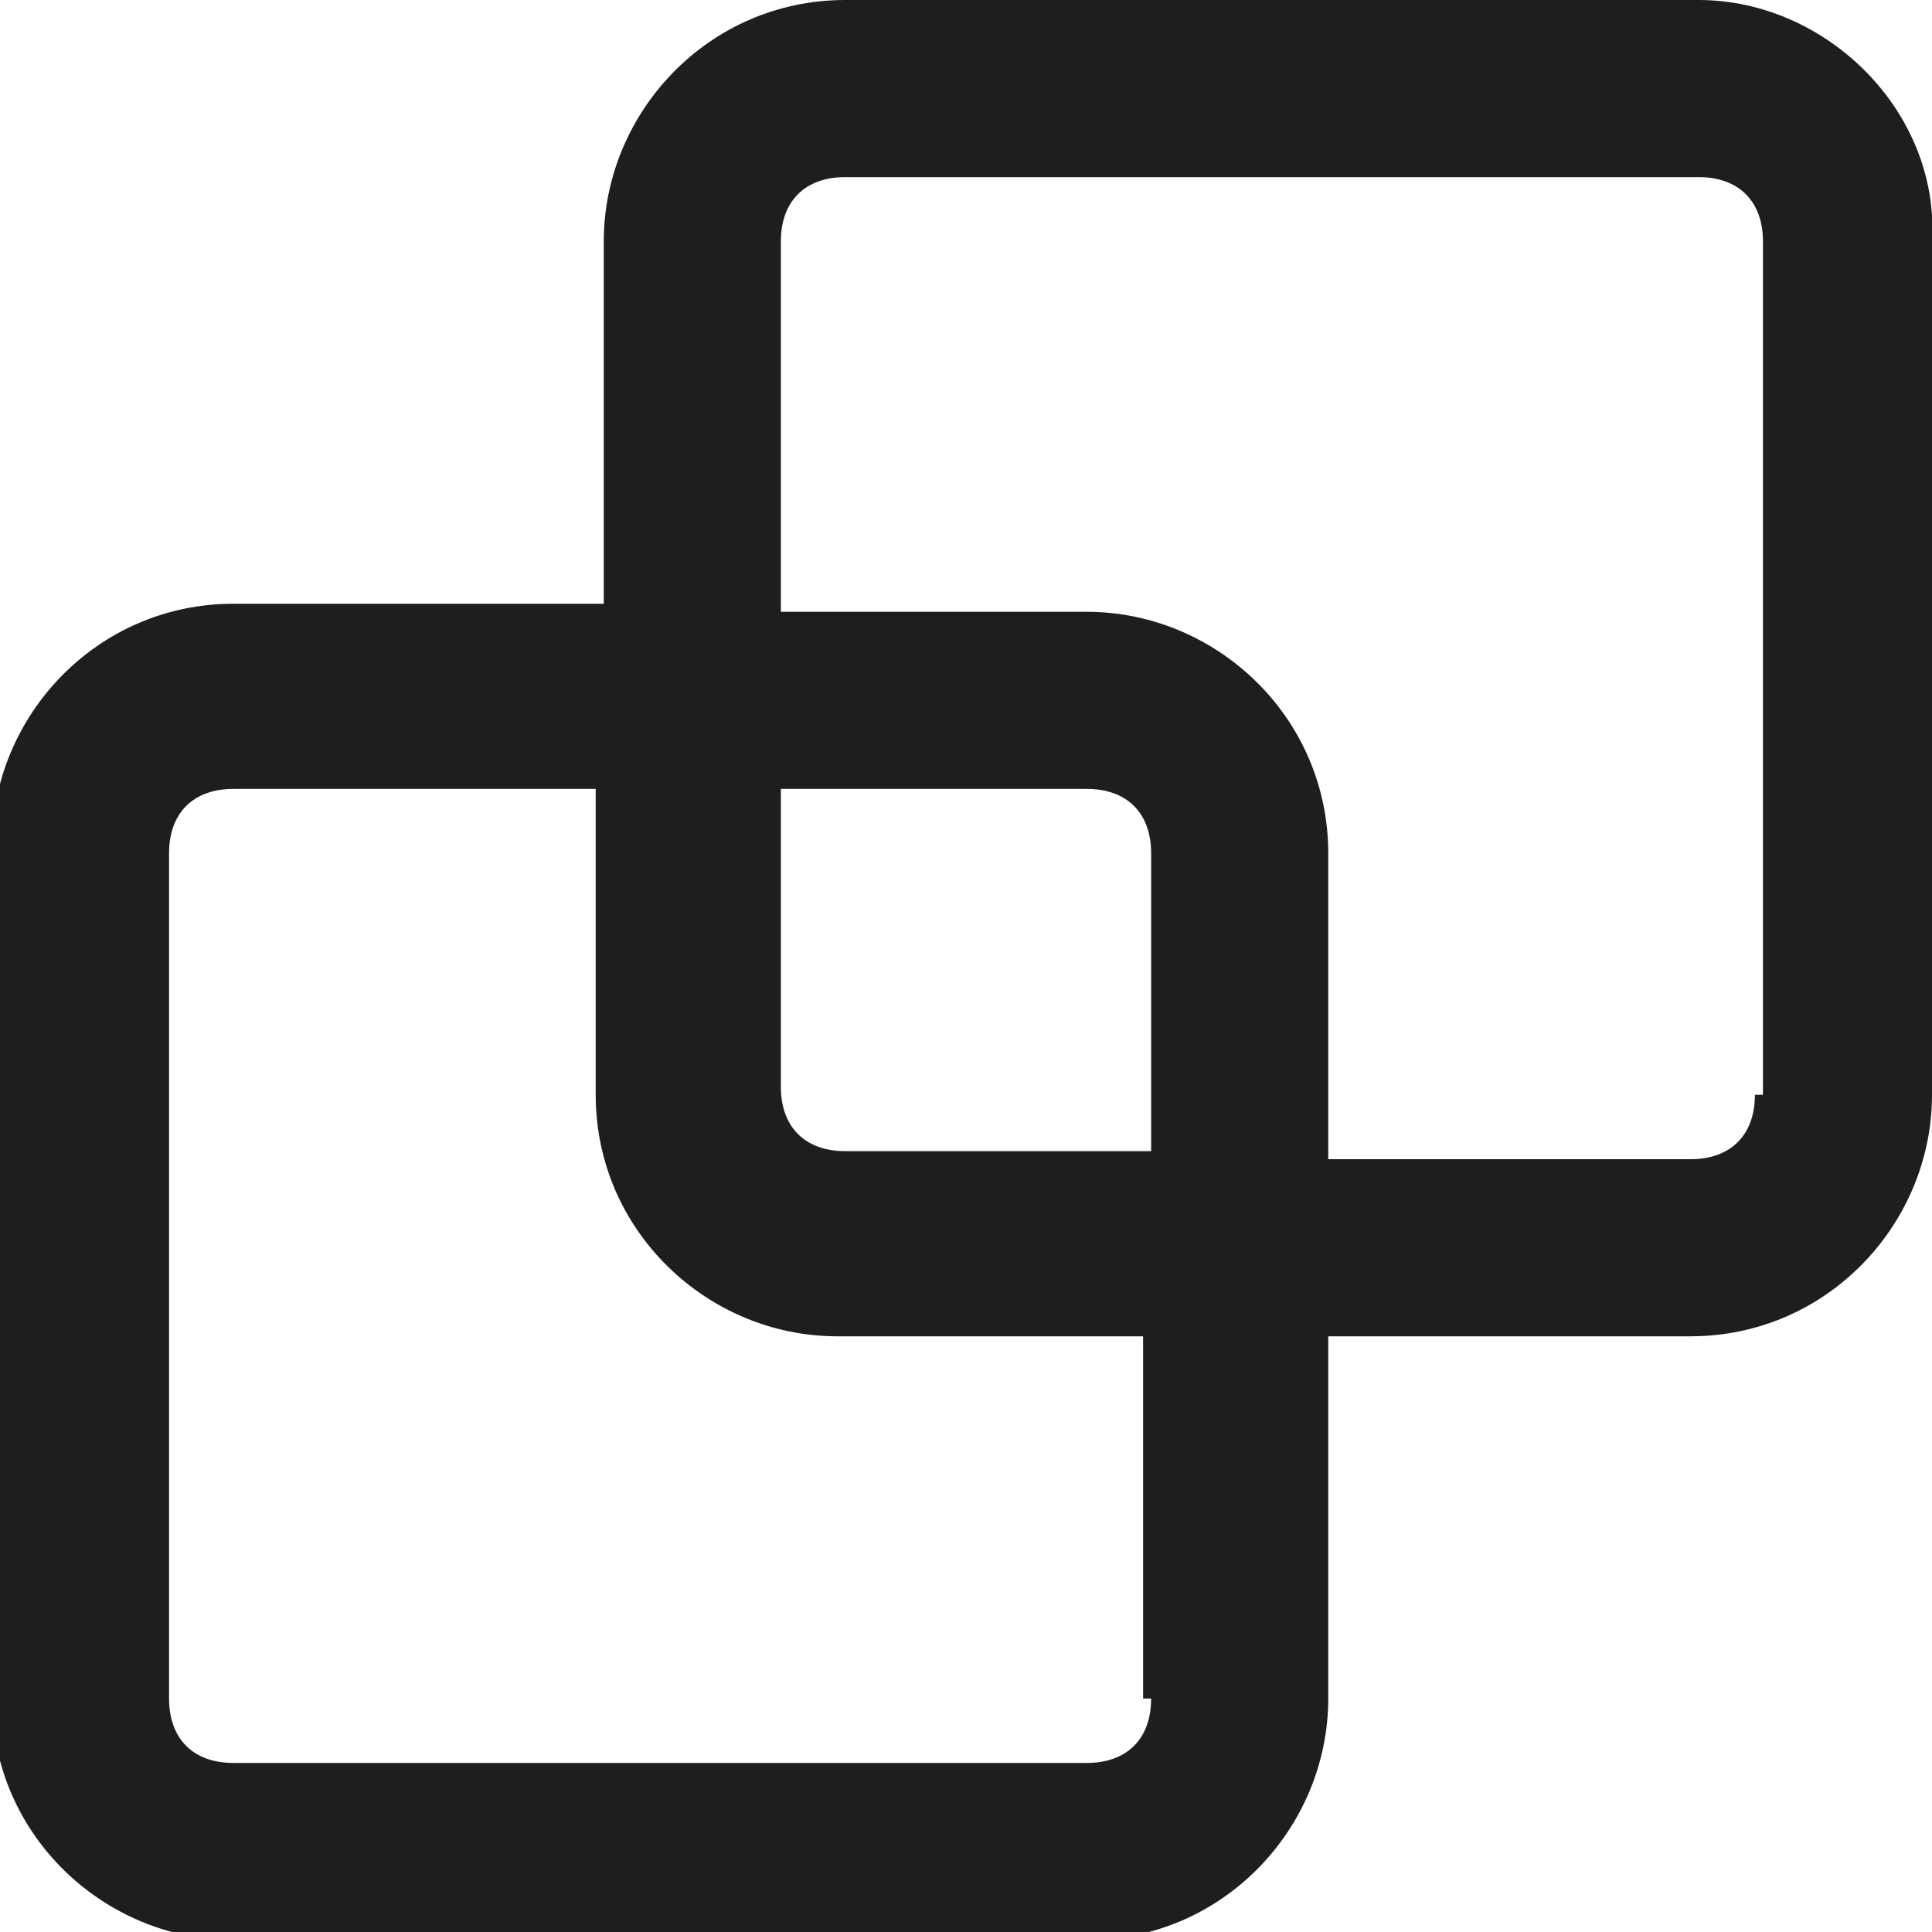
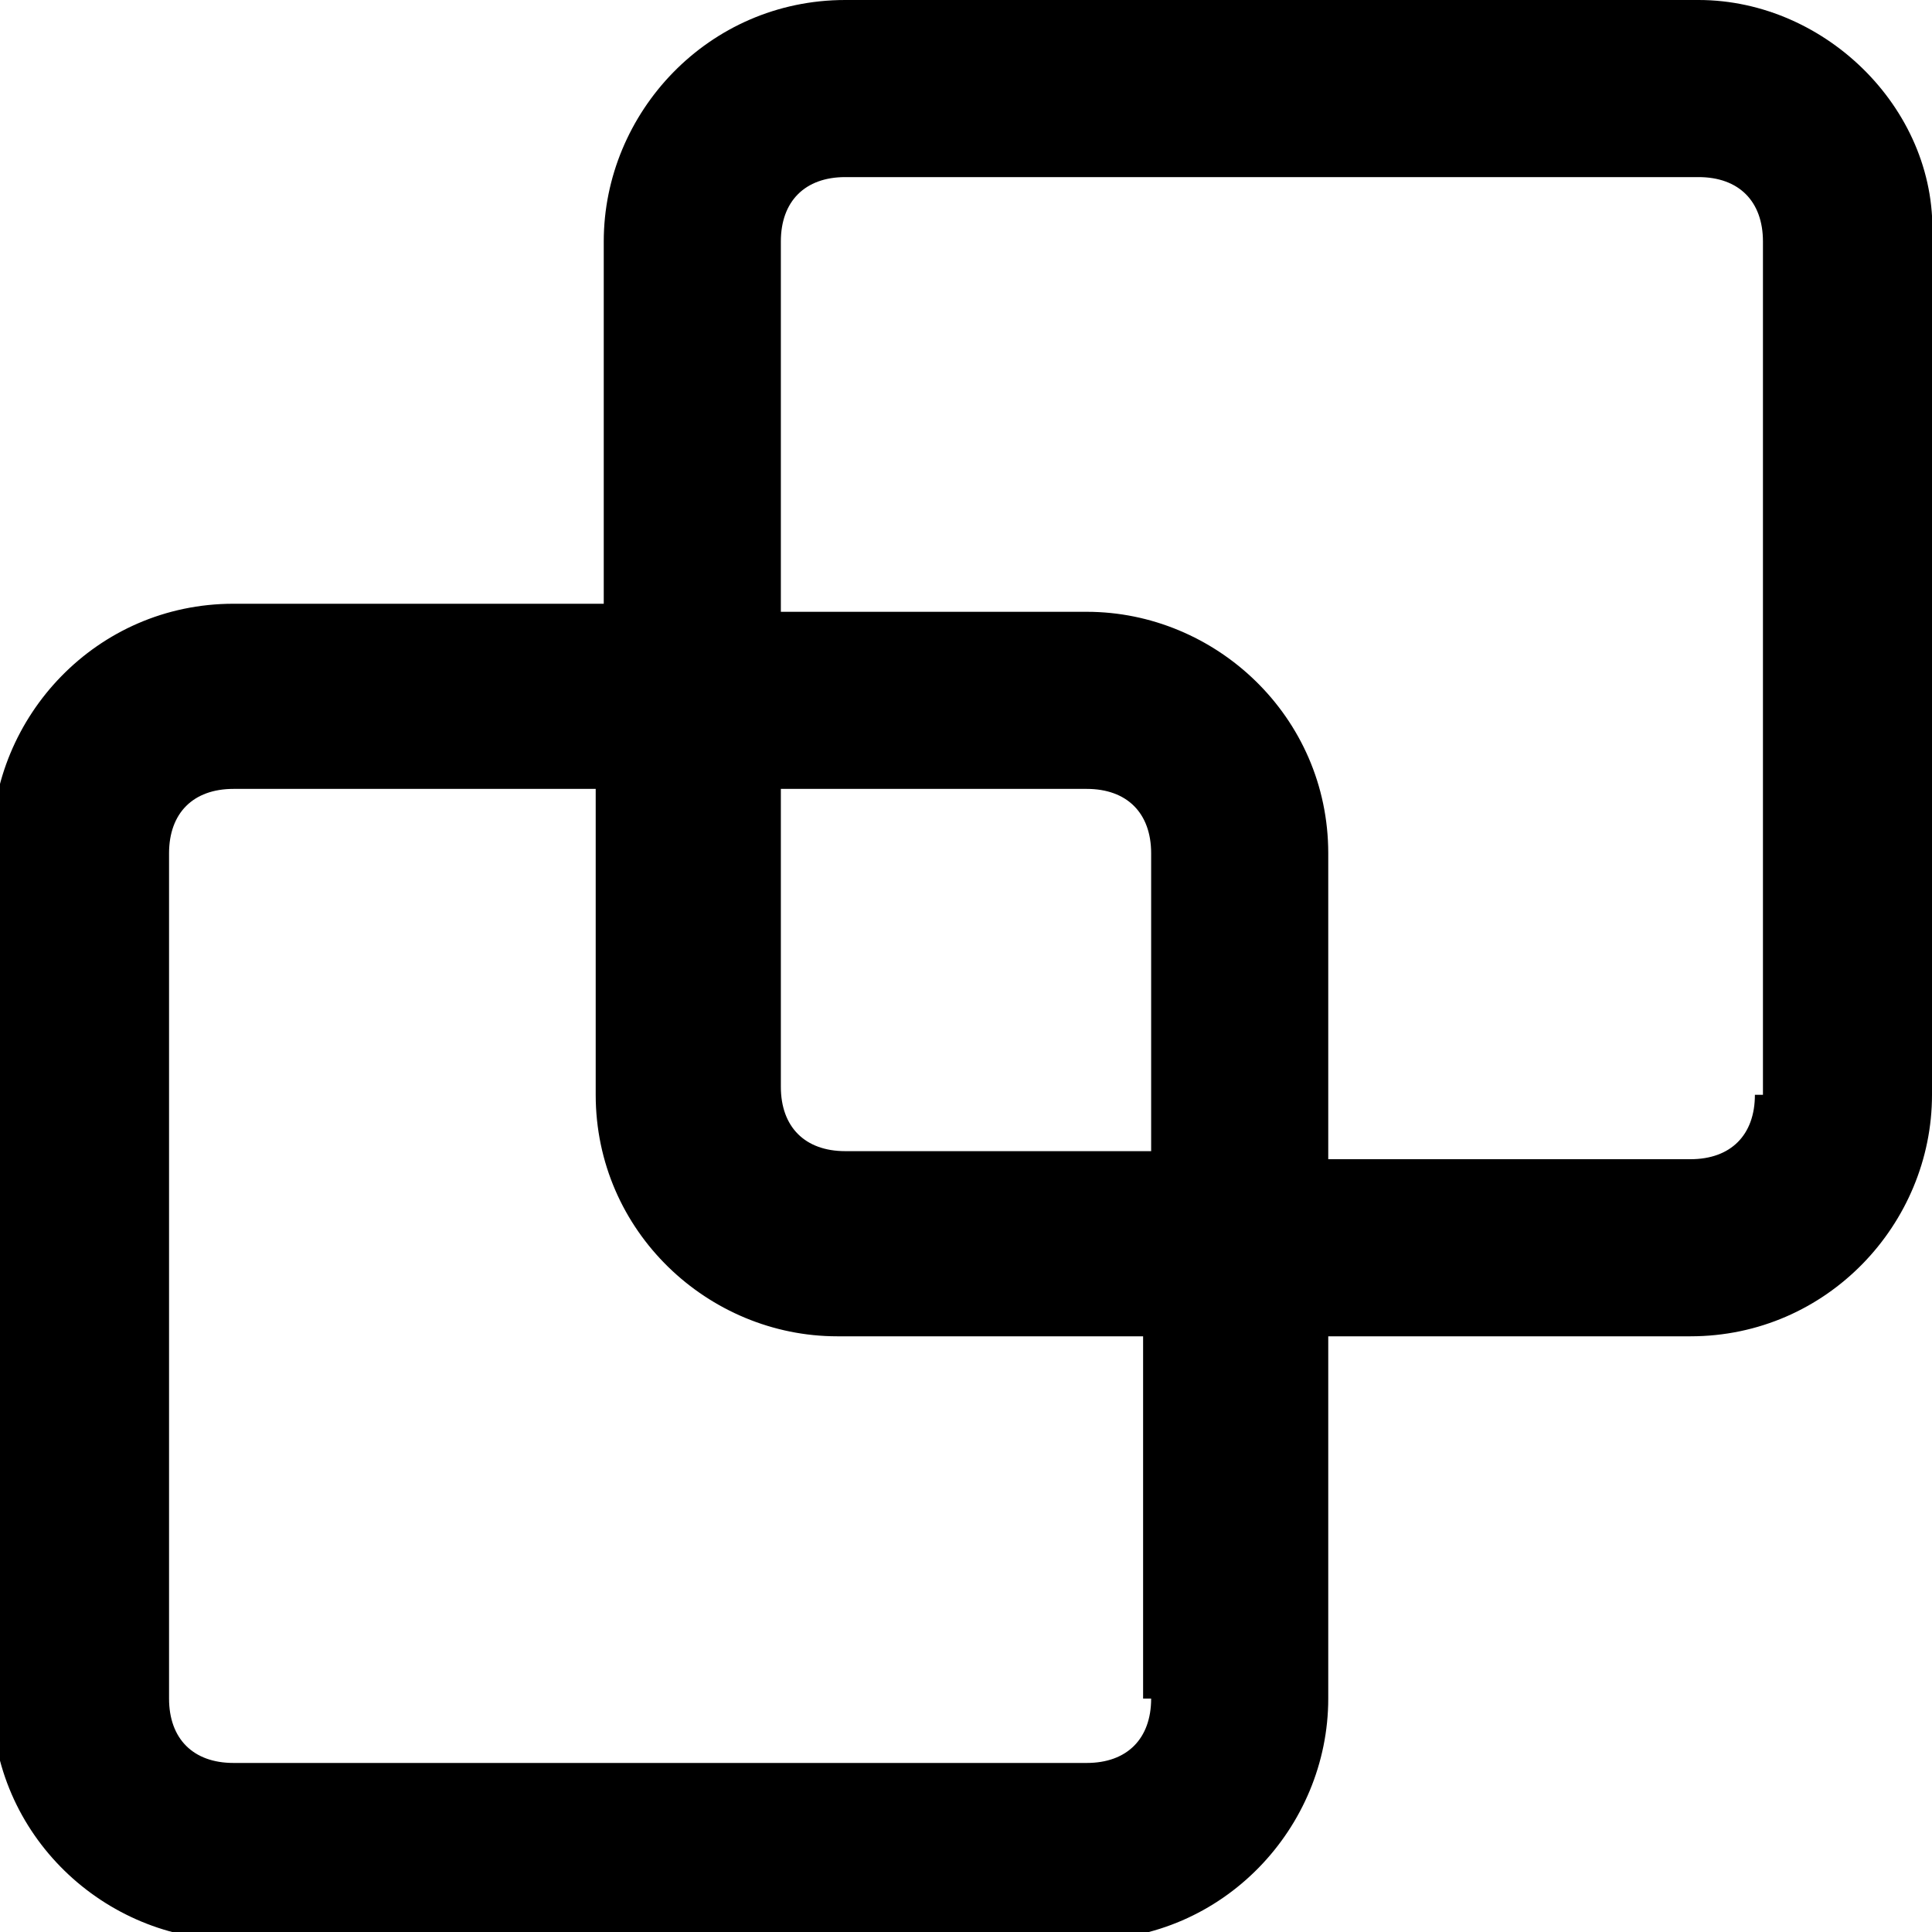
- <svg xmlns="http://www.w3.org/2000/svg" version="1.1" id="Layer_1" focusable="false" x="0px" y="0px" viewBox="0 0 24 24" style="enable-background:new 0 0 24 24;" xml:space="preserve">
-   <style type="text/css">
- 	.st0{fill:#1E1E1E;}
- </style>
-   <path class="st0" d="M21.1,0H10.5c-1.7,0-3,1.4-3,3v4.5H2.9c-1.7,0-3,1.4-3,3v10.6c0,1.7,1.4,3,3,3h10.6c1.7,0,3-1.4,3-3v-4.5h4.5  c1.7,0,3-1.4,3-3V3C24.1,1.4,22.7,0,21.1,0z M14.3,21.1c0,0.5-0.3,0.8-0.8,0.8H2.9c-0.5,0-0.8-0.3-0.8-0.8V10.6  c0-0.5,0.3-0.8,0.8-0.8h4.5v3.8c0,1.7,1.4,3,3,3h3.8V21.1z M14.3,14.3h-3.8c-0.5,0-0.8-0.3-0.8-0.8V9.8h3.8c0.5,0,0.8,0.3,0.8,0.8  V14.3z M21.8,13.6c0,0.5-0.3,0.8-0.8,0.8h-4.5v-3.8c0-1.7-1.4-3-3-3H9.7V3c0-0.5,0.3-0.8,0.8-0.8h10.6c0.5,0,0.8,0.3,0.8,0.8V13.6z" />
+ <svg xmlns="http://www.w3.org/2000/svg" version="1.1" viewBox="0 0 24 24">
+   <path class="st0" d="M21.1,0H10.5c-1.7,0-3,1.4-3,3v4.5H2.9c-1.7,0-3,1.4-3,3v10.6c0,1.7,1.4,3,3,3h10.6c1.7,0,3-1.4,3-3v-4.5h4.5 c1.7,0,3-1.4,3-3V3C24.1,1.4,22.7,0,21.1,0z M14.3,21.1c0,0.5-0.3,0.8-0.8,0.8H2.9c-0.5,0-0.8-0.3-0.8-0.8V10.6 c0-0.5,0.3-0.8,0.8-0.8h4.5v3.8c0,1.7,1.4,3,3,3h3.8V21.1z M14.3,14.3h-3.8c-0.5,0-0.8-0.3-0.8-0.8V9.8h3.8c0.5,0,0.8,0.3,0.8,0.8 V14.3z M21.8,13.6c0,0.5-0.3,0.8-0.8,0.8h-4.5v-3.8c0-1.7-1.4-3-3-3H9.7V3c0-0.5,0.3-0.8,0.8-0.8h10.6c0.5,0,0.8,0.3,0.8,0.8V13.6z" />
</svg>
